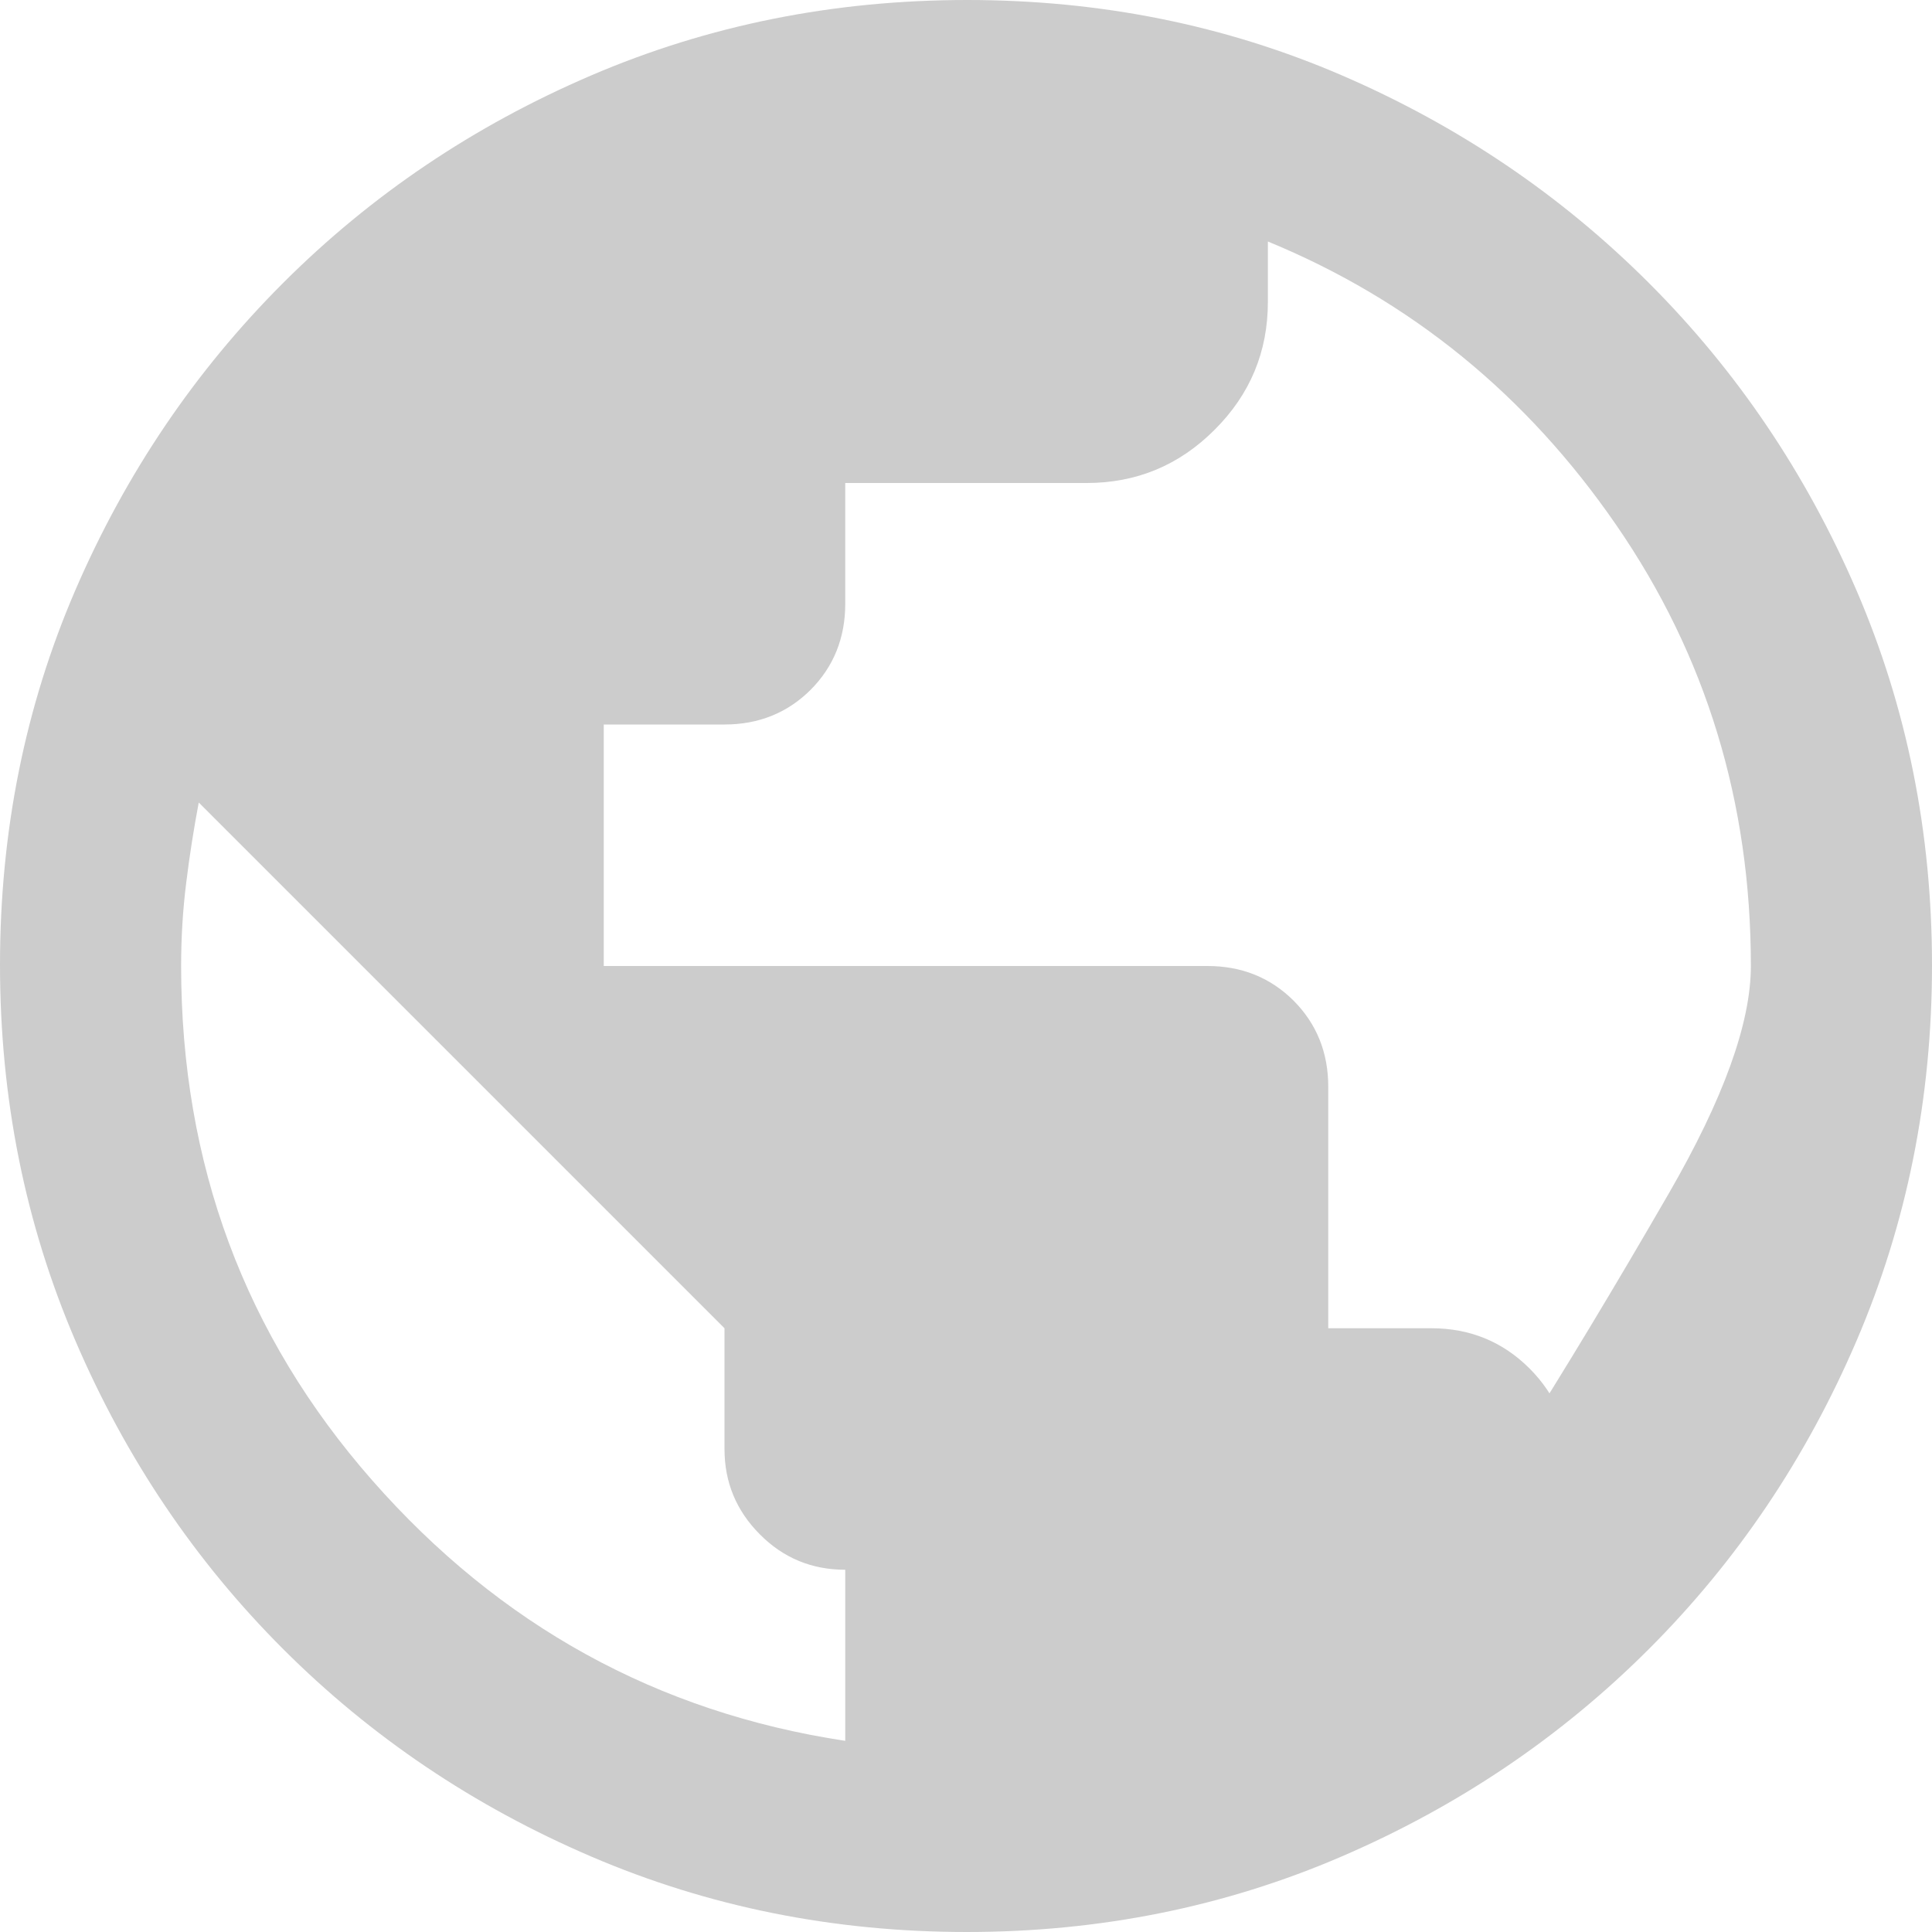
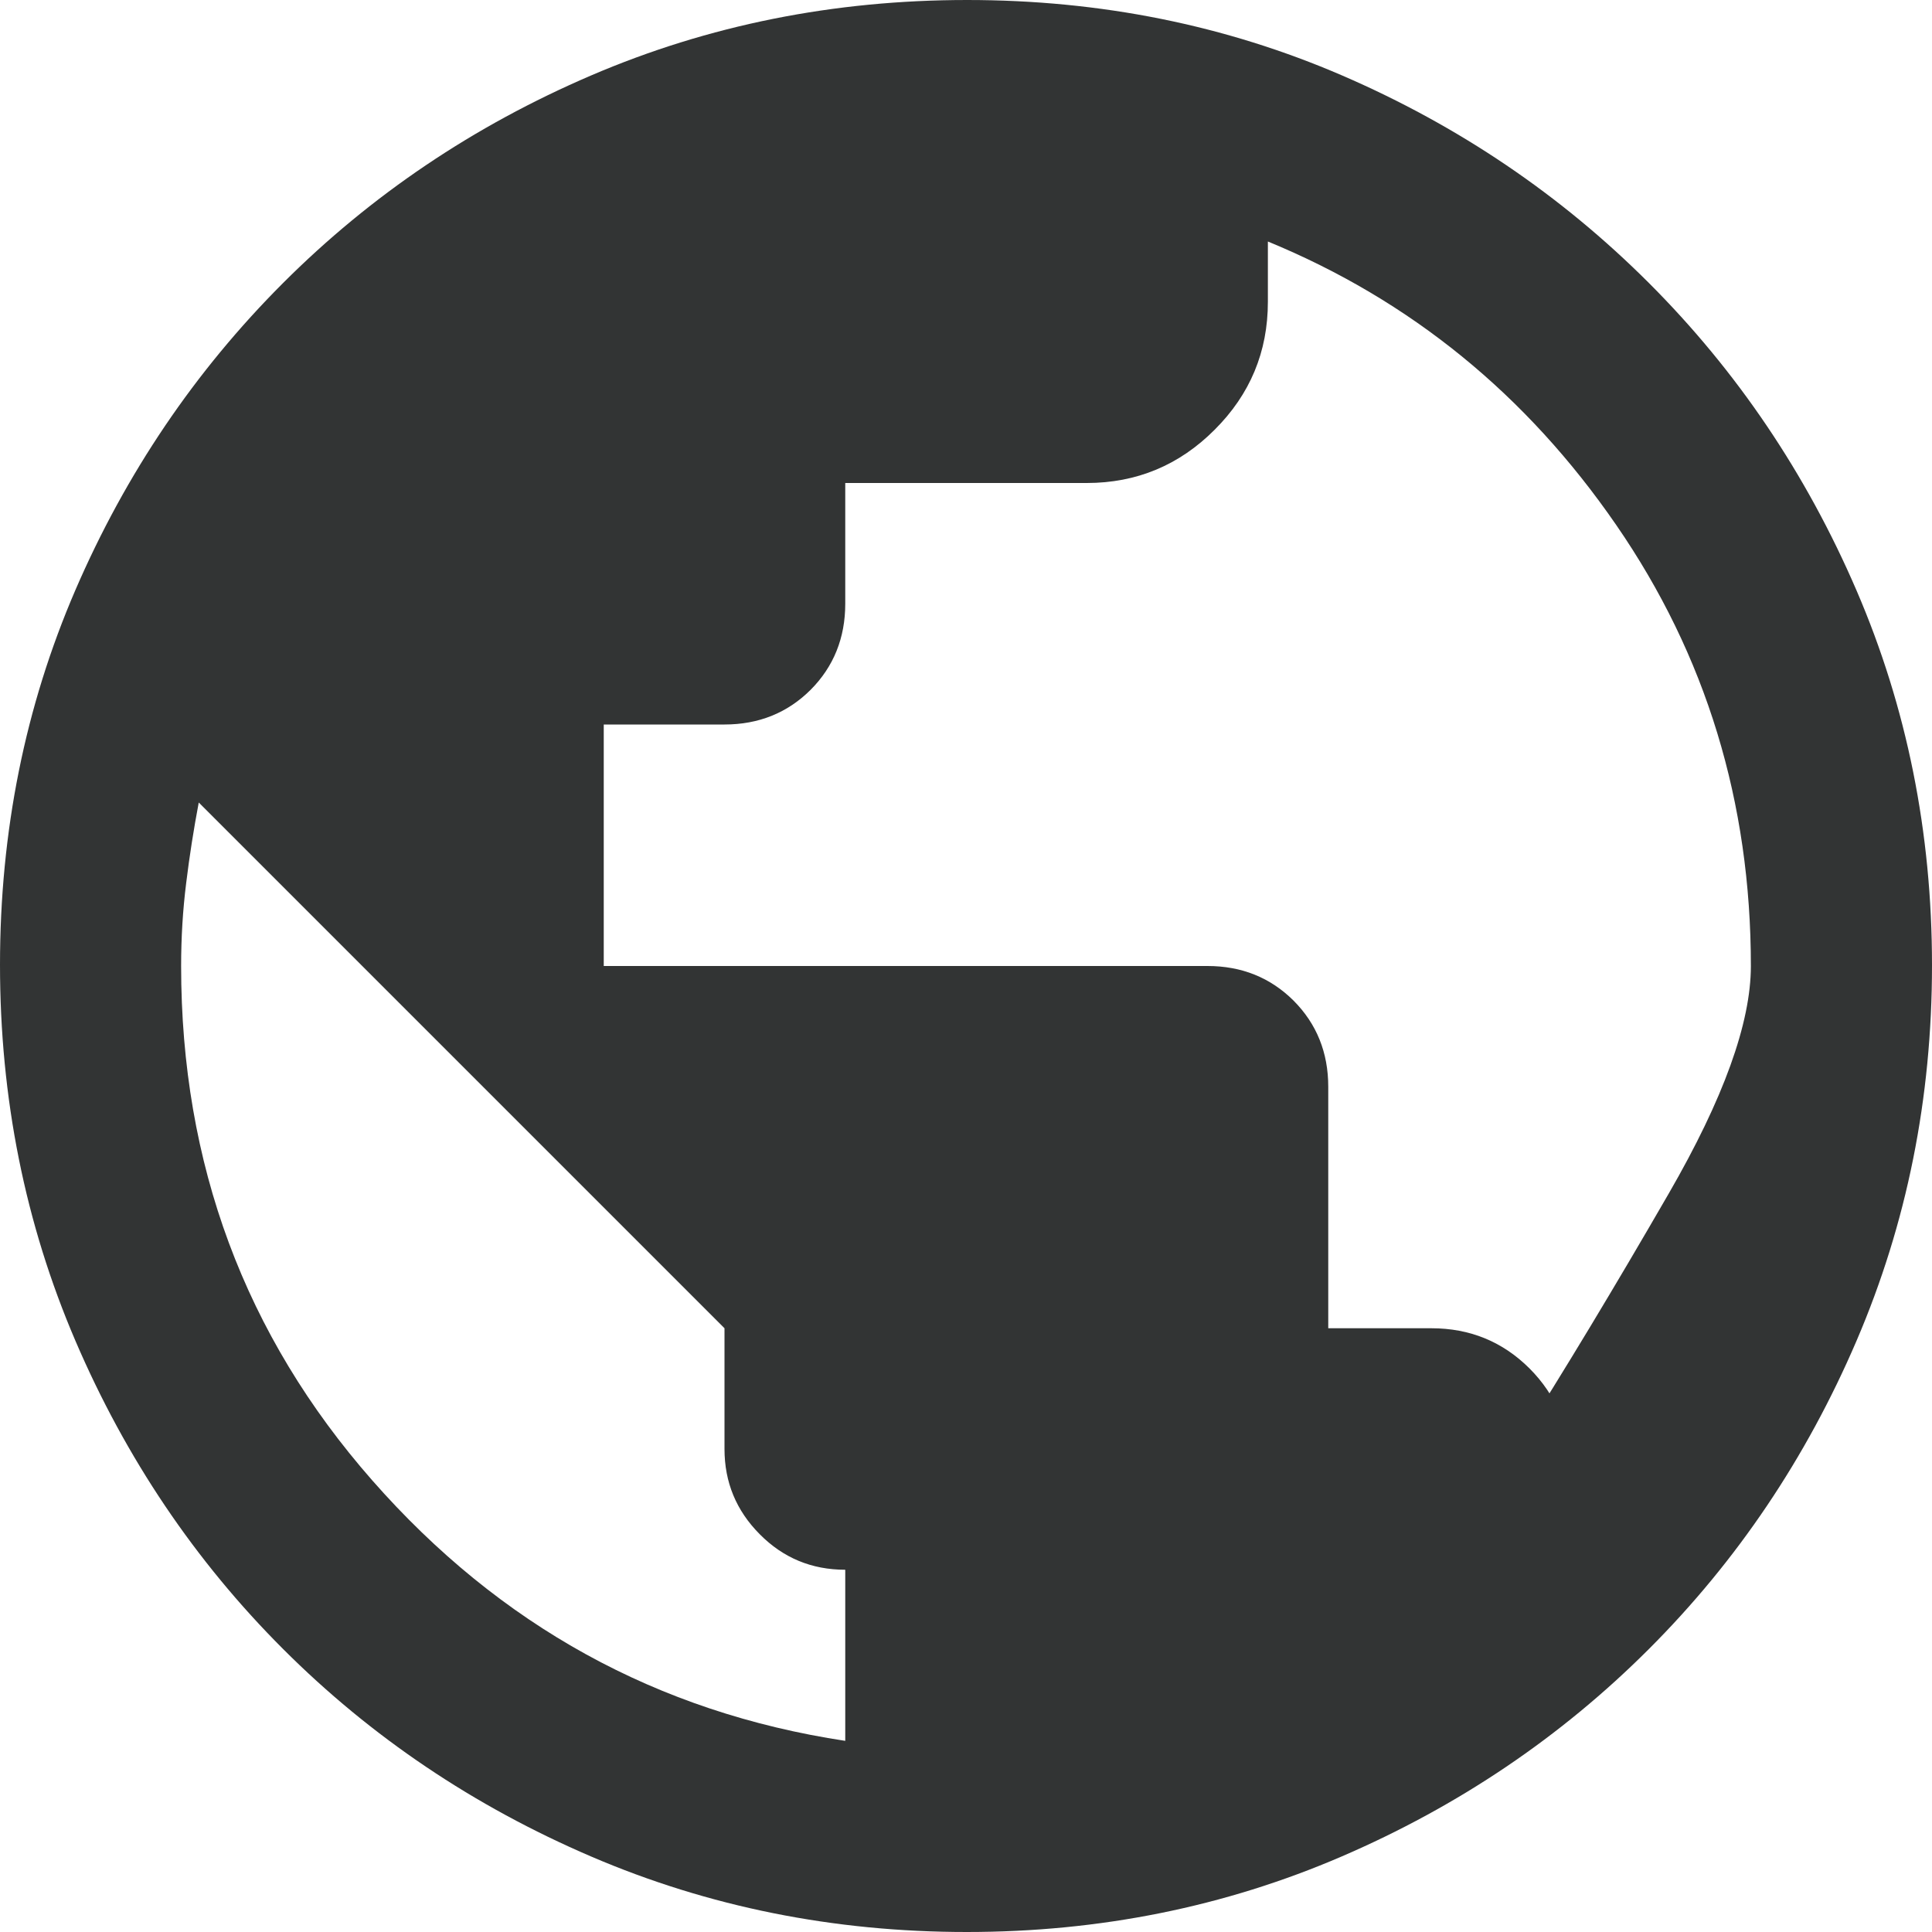
<svg xmlns="http://www.w3.org/2000/svg" width="16" height="16" viewBox="0 0 16 16" fill="none">
-   <path d="M8.006 16C6.905 16 5.868 15.792 4.896 15.375C3.924 14.958 3.073 14.385 2.344 13.656C1.615 12.927 1.042 12.077 0.625 11.105C0.208 10.133 0 9.095 0 7.99C0 6.886 0.208 5.851 0.625 4.885C1.042 3.92 1.615 3.073 2.344 2.344C3.073 1.615 3.923 1.042 4.895 0.625C5.867 0.208 6.905 0 8.01 0C9.114 0 10.149 0.208 11.115 0.625C12.08 1.042 12.927 1.615 13.656 2.344C14.385 3.073 14.958 3.922 15.375 4.89C15.792 5.858 16 6.893 16 7.994C16 9.095 15.792 10.132 15.375 11.104C14.958 12.076 14.385 12.927 13.656 13.656C12.927 14.385 12.078 14.958 11.11 15.375C10.142 15.792 9.107 16 8.006 16ZM7 14.417V13C6.722 13 6.486 12.902 6.292 12.706C6.097 12.51 6 12.275 6 12V11L1.646 6.646C1.604 6.868 1.569 7.09 1.542 7.312C1.514 7.535 1.5 7.764 1.5 8C1.5 9.639 2.028 11.059 3.083 12.26C4.139 13.462 5.444 14.181 7 14.417ZM13 12.146C12.208 12.938 11.844 13.254 11.906 13.094C11.969 12.934 12.19 12.555 12.57 11.957C12.95 11.359 13.367 10.668 13.82 9.884C14.273 9.1 14.5 8.472 14.5 8C14.5 6.644 14.129 5.427 13.385 4.348C12.642 3.269 11.681 2.486 10.5 2V2.5C10.5 2.913 10.353 3.266 10.059 3.559C9.766 3.853 9.412 4 9 4H7V5C7 5.283 6.904 5.521 6.713 5.713C6.521 5.904 6.283 6 6 6H5V8H10C10.283 8 10.521 8.096 10.713 8.287C10.904 8.479 11 8.717 11 9V11H11.854C12.174 11 12.444 11.111 12.667 11.333C12.889 11.556 13 11.826 13 12.146Z" fill="#CCCCCC" />
+   <path d="M8.006 16C6.905 16 5.868 15.792 4.896 15.375C3.924 14.958 3.073 14.385 2.344 13.656C1.615 12.927 1.042 12.077 0.625 11.105C0.208 10.133 0 9.095 0 7.99C0 6.886 0.208 5.851 0.625 4.885C1.042 3.92 1.615 3.073 2.344 2.344C3.073 1.615 3.923 1.042 4.895 0.625C5.867 0.208 6.905 0 8.01 0C9.114 0 10.149 0.208 11.115 0.625C12.08 1.042 12.927 1.615 13.656 2.344C14.385 3.073 14.958 3.922 15.375 4.89C15.792 5.858 16 6.893 16 7.994C16 9.095 15.792 10.132 15.375 11.104C14.958 12.076 14.385 12.927 13.656 13.656C12.927 14.385 12.078 14.958 11.11 15.375C10.142 15.792 9.107 16 8.006 16ZM7 14.417V13C6.722 13 6.486 12.902 6.292 12.706C6.097 12.51 6 12.275 6 12V11L1.646 6.646C1.604 6.868 1.569 7.09 1.542 7.312C1.514 7.535 1.5 7.764 1.5 8C1.5 9.639 2.028 11.059 3.083 12.26C4.139 13.462 5.444 14.181 7 14.417ZM13 12.146C12.208 12.938 11.844 13.254 11.906 13.094C11.969 12.934 12.19 12.555 12.57 11.957C12.95 11.359 13.367 10.668 13.82 9.884C14.273 9.1 14.5 8.472 14.5 8C14.5 6.644 14.129 5.427 13.385 4.348C12.642 3.269 11.681 2.486 10.5 2V2.5C10.5 2.913 10.353 3.266 10.059 3.559C9.766 3.853 9.412 4 9 4H7V5C7 5.283 6.904 5.521 6.713 5.713C6.521 5.904 6.283 6 6 6H5V8H10C10.283 8 10.521 8.096 10.713 8.287C10.904 8.479 11 8.717 11 9V11H11.854C12.174 11 12.444 11.111 12.667 11.333C12.889 11.556 13 11.826 13 12.146Z" fill="#323434" />
</svg>
